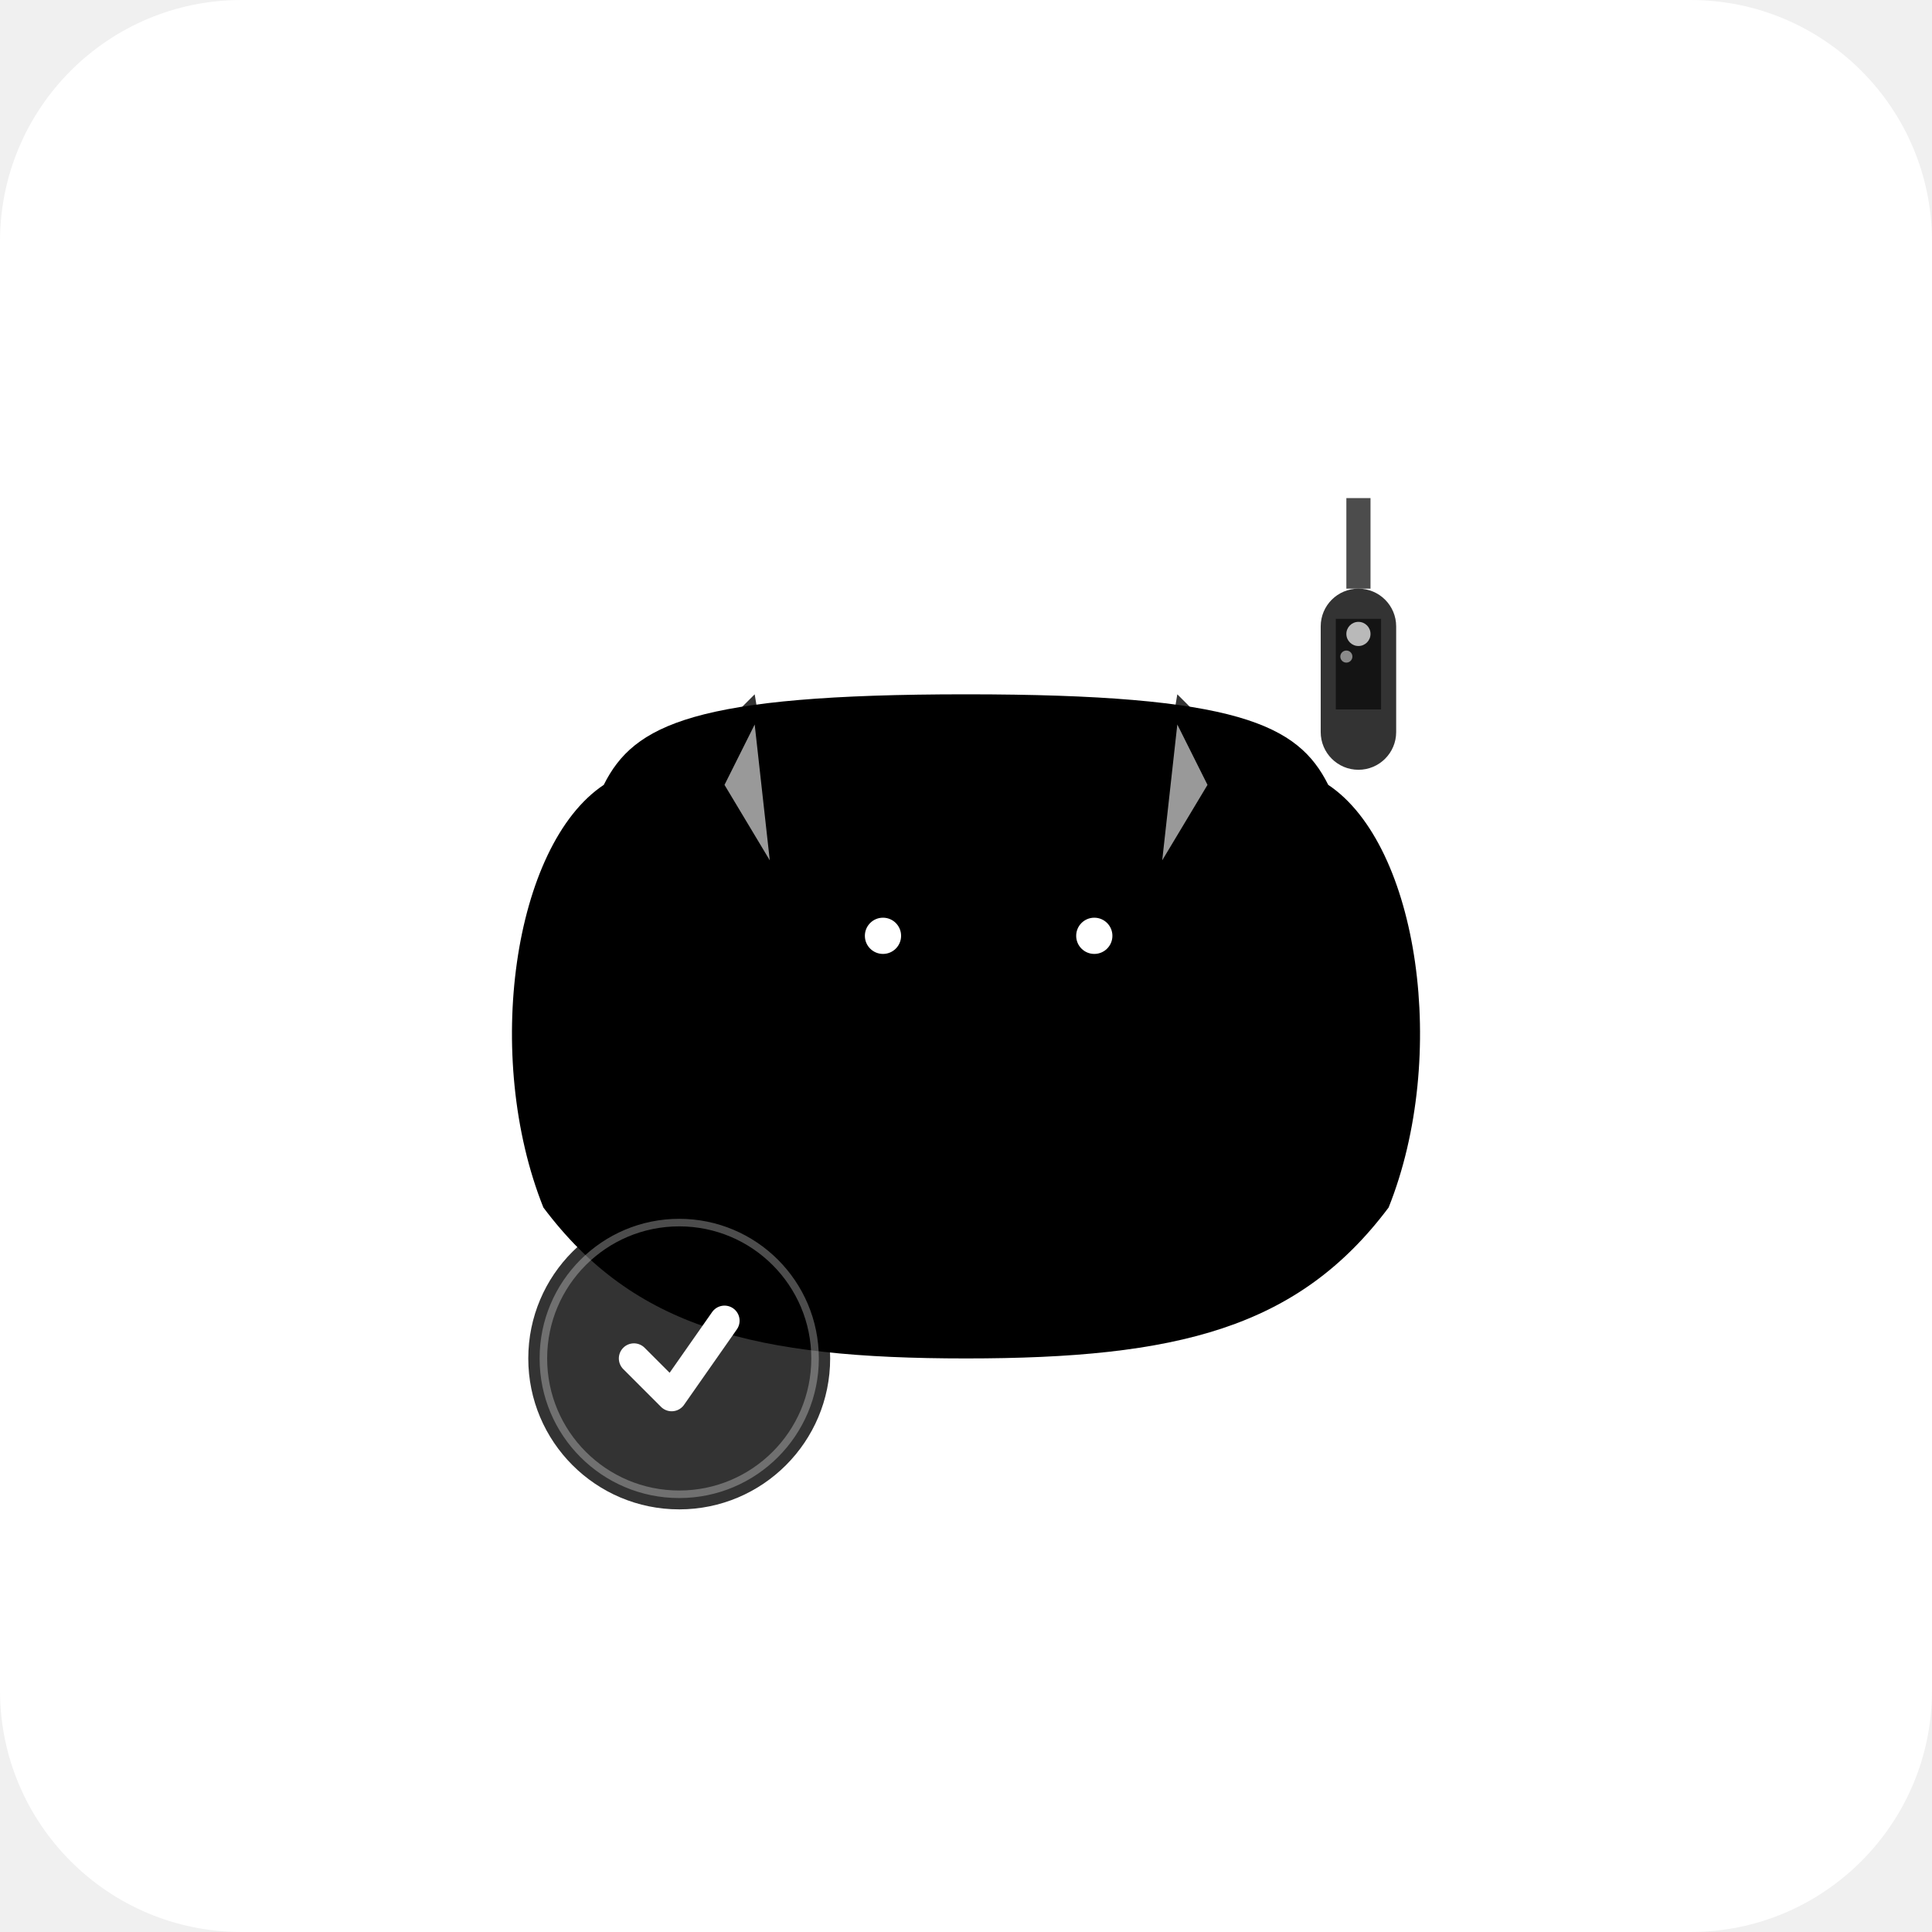
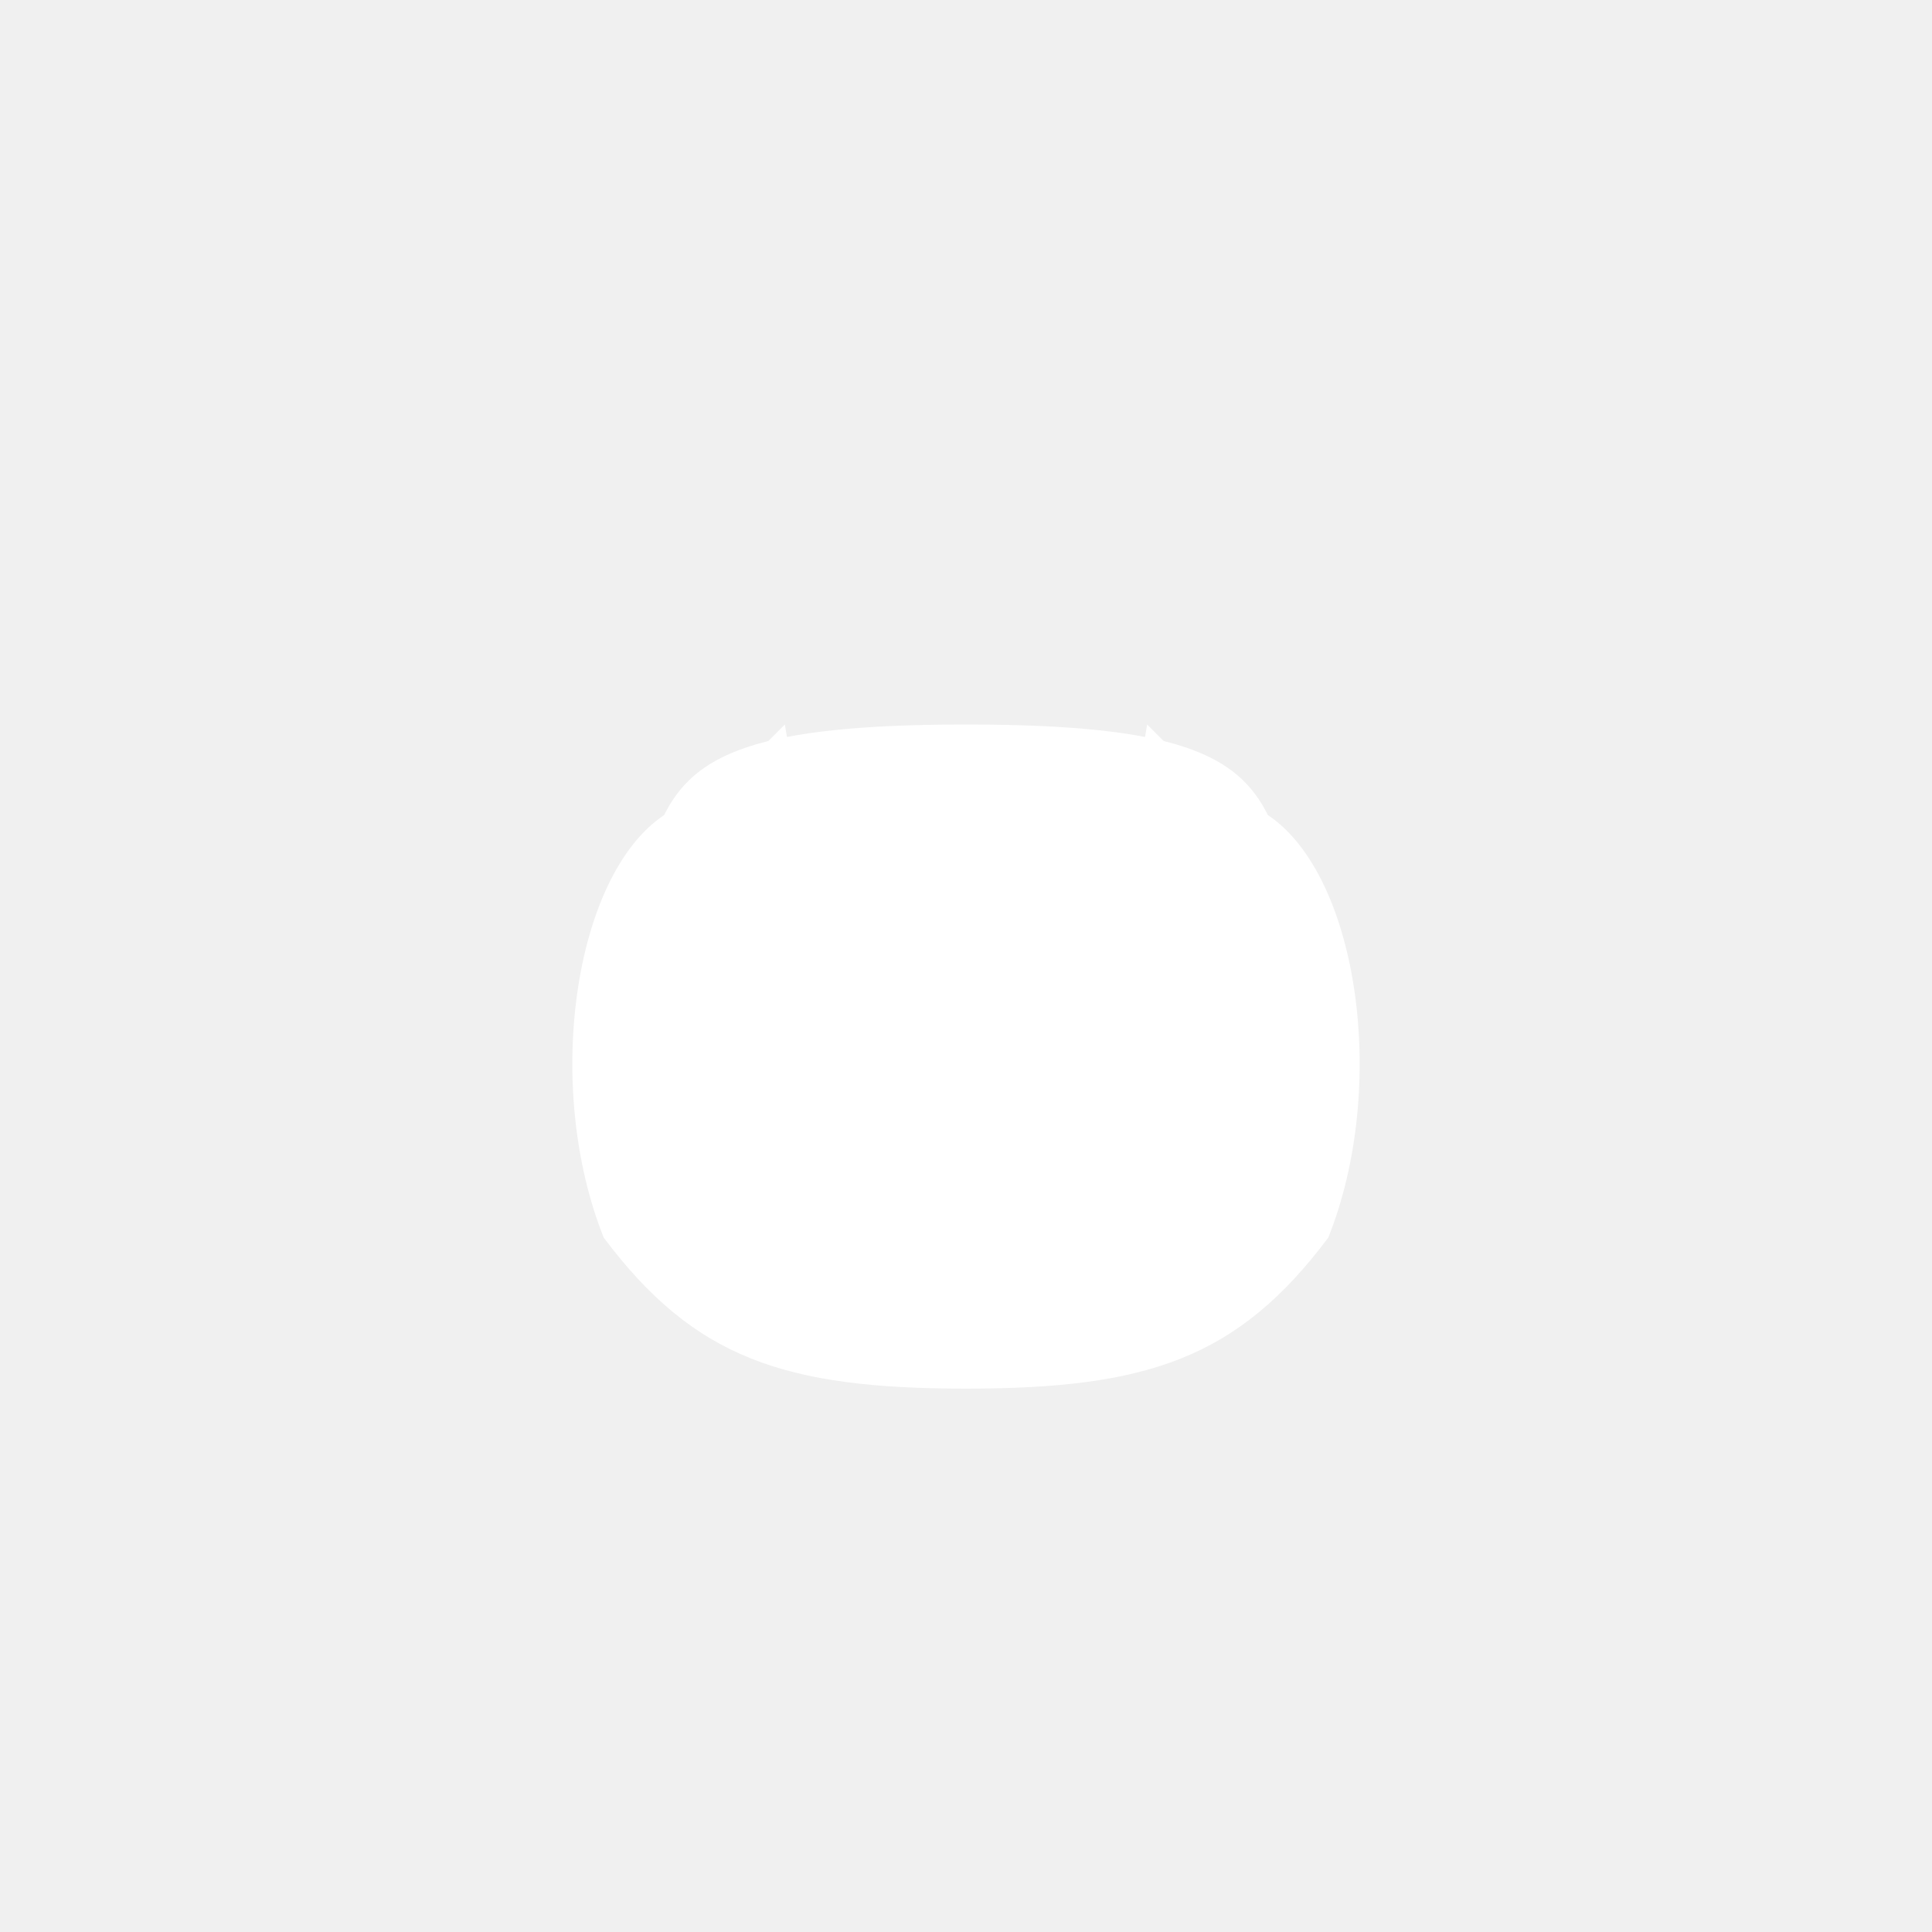
<svg xmlns="http://www.w3.org/2000/svg" viewBox="0 0 128 128">
-   <rect width="128" height="128" fill="#ffffff" rx="16" />
  <g transform="translate(64, 64)">
-     <path d="M-24,-12 C-30,-8 -32,6 -28,16 C-22,24 -14,26 0,26 C14,26 22,24 28,16 C32,6 30,-8 24,-12 C22,-16 18,-18 0,-18 C-18,-18 -22,-16 -24,-12 Z" fill="#000000" />
-     <ellipse cx="0" cy="4" rx="16" ry="10" fill="#000000" opacity="0.9" />
-     <polygon points="-18,-14 -12,-6 -14,-18" fill="#000000" opacity="0.8" />
-     <polygon points="18,-14 12,-6 14,-18" fill="#000000" opacity="0.8" />
-     <polygon points="-16,-12 -13,-7 -14,-16" fill="#ffffff" opacity="0.6" />
-     <polygon points="16,-12 13,-7 14,-16" fill="#ffffff" opacity="0.6" />
-     <ellipse cx="-7" cy="-1" rx="3" ry="4" fill="#000000" />
-     <ellipse cx="7" cy="-1" rx="3" ry="4" fill="#000000" />
-     <circle cx="-5.5" cy="-2" r="1.2" fill="#ffffff" />
-     <circle cx="8.5" cy="-2" r="1.2" fill="#ffffff" />
-     <ellipse cx="0" cy="6" rx="2.5" ry="2" fill="#000000" />
-     <path d="M-5,7 Q0,10 5,7" fill="none" stroke="#000000" stroke-width="1.2" stroke-linecap="round" />
-     <line x1="-16" y1="1" x2="-8" y2="2.5" stroke="#000000" stroke-width="0.8" stroke-linecap="round" />
-     <line x1="-16" y1="4" x2="-8" y2="4" stroke="#000000" stroke-width="0.8" stroke-linecap="round" />
-     <line x1="16" y1="1" x2="8" y2="2.5" stroke="#000000" stroke-width="0.8" stroke-linecap="round" />
-     <line x1="16" y1="4" x2="8" y2="4" stroke="#000000" stroke-width="0.8" stroke-linecap="round" />
-   </g>
-   <g transform="translate(90, 45)">
-     <rect x="-2.5" y="-6" width="5" height="12" rx="2.5" fill="#000000" opacity="0.8" />
-     <rect x="-0.8" y="-12" width="1.6" height="6" fill="#000000" opacity="0.7" />
-     <rect x="-1.5" y="-4" width="3" height="6" fill="#000000" opacity="0.6" />
-     <circle cx="0" cy="-3" r="0.8" fill="#ffffff" opacity="0.7" />
-     <circle cx="-0.8" cy="-1.5" r="0.4" fill="#ffffff" opacity="0.5" />
-   </g>
-   <g transform="translate(45, 90)">
-     <circle cx="0" cy="0" r="10" fill="#000000" opacity="0.8" />
-     <circle cx="0" cy="0" r="9" fill="none" stroke="#ffffff" stroke-width="0.5" opacity="0.3" />
-     <path d="M-3,0 L-0.5,2.5 L3,-2.5" fill="none" stroke="#ffffff" stroke-width="2" stroke-linecap="round" stroke-linejoin="round" />
+     <path d="M-20,-10 C-26,-6 -28,8 -24,18 C-18,26 -12,28 0,28 C12,28 18,26 24,18 C28,8 26,-6 20,-10 C18,-14 14,-16 0,-16 C-14,-16 -18,-14 -20,-10 Z" fill="#ffffff" />
+     <ellipse cx="0" cy="6" rx="14" ry="9" fill="#ffffff" />
+     <polygon points="-16,-12 -10,-4 -12,-16" fill="#ffffff" />
+     <polygon points="16,-12 10,-4 12,-16" fill="#ffffff" />
+     <circle cx="-6" cy="0" r="2" fill="#ffffff" />
+     <circle cx="6" cy="0" r="2" fill="#ffffff" />
+     <polygon points="-2,9 2,9 0,12" fill="#ffffff" />
+     <path d="M-4,10 Q0,13 4,10" fill="none" stroke="#ffffff" stroke-width="1" stroke-linecap="round" />
  </g>
</svg>
